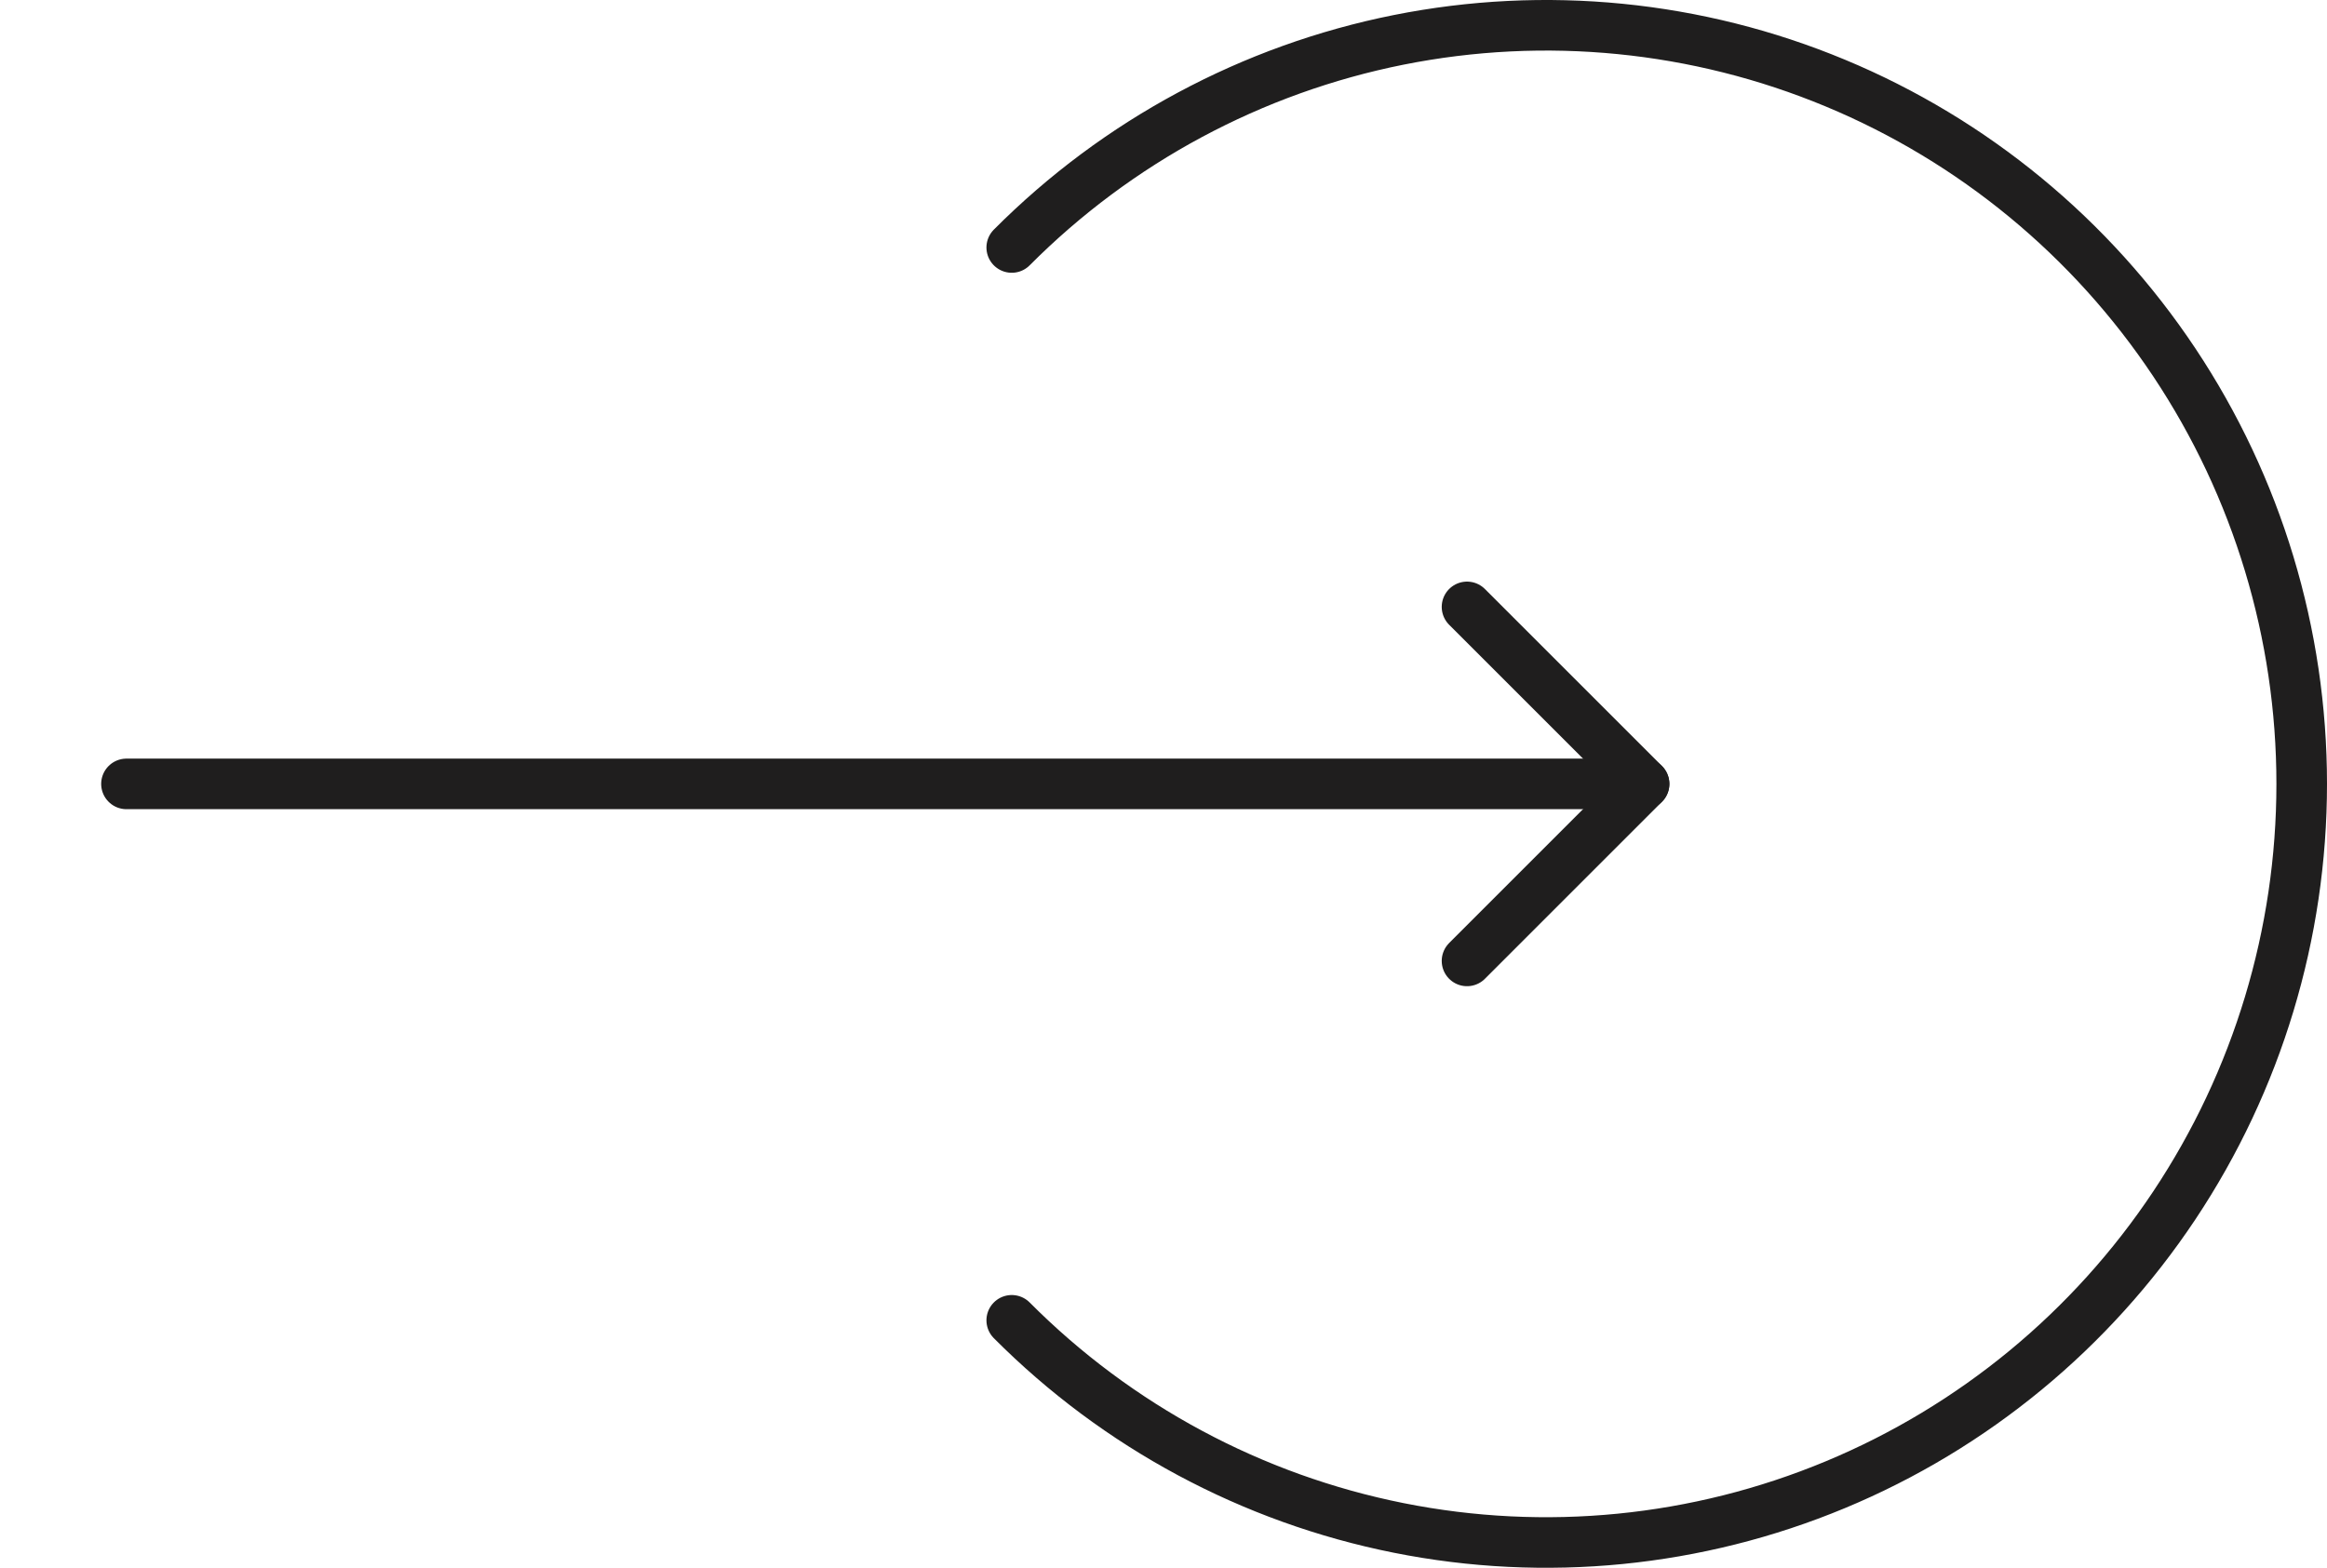
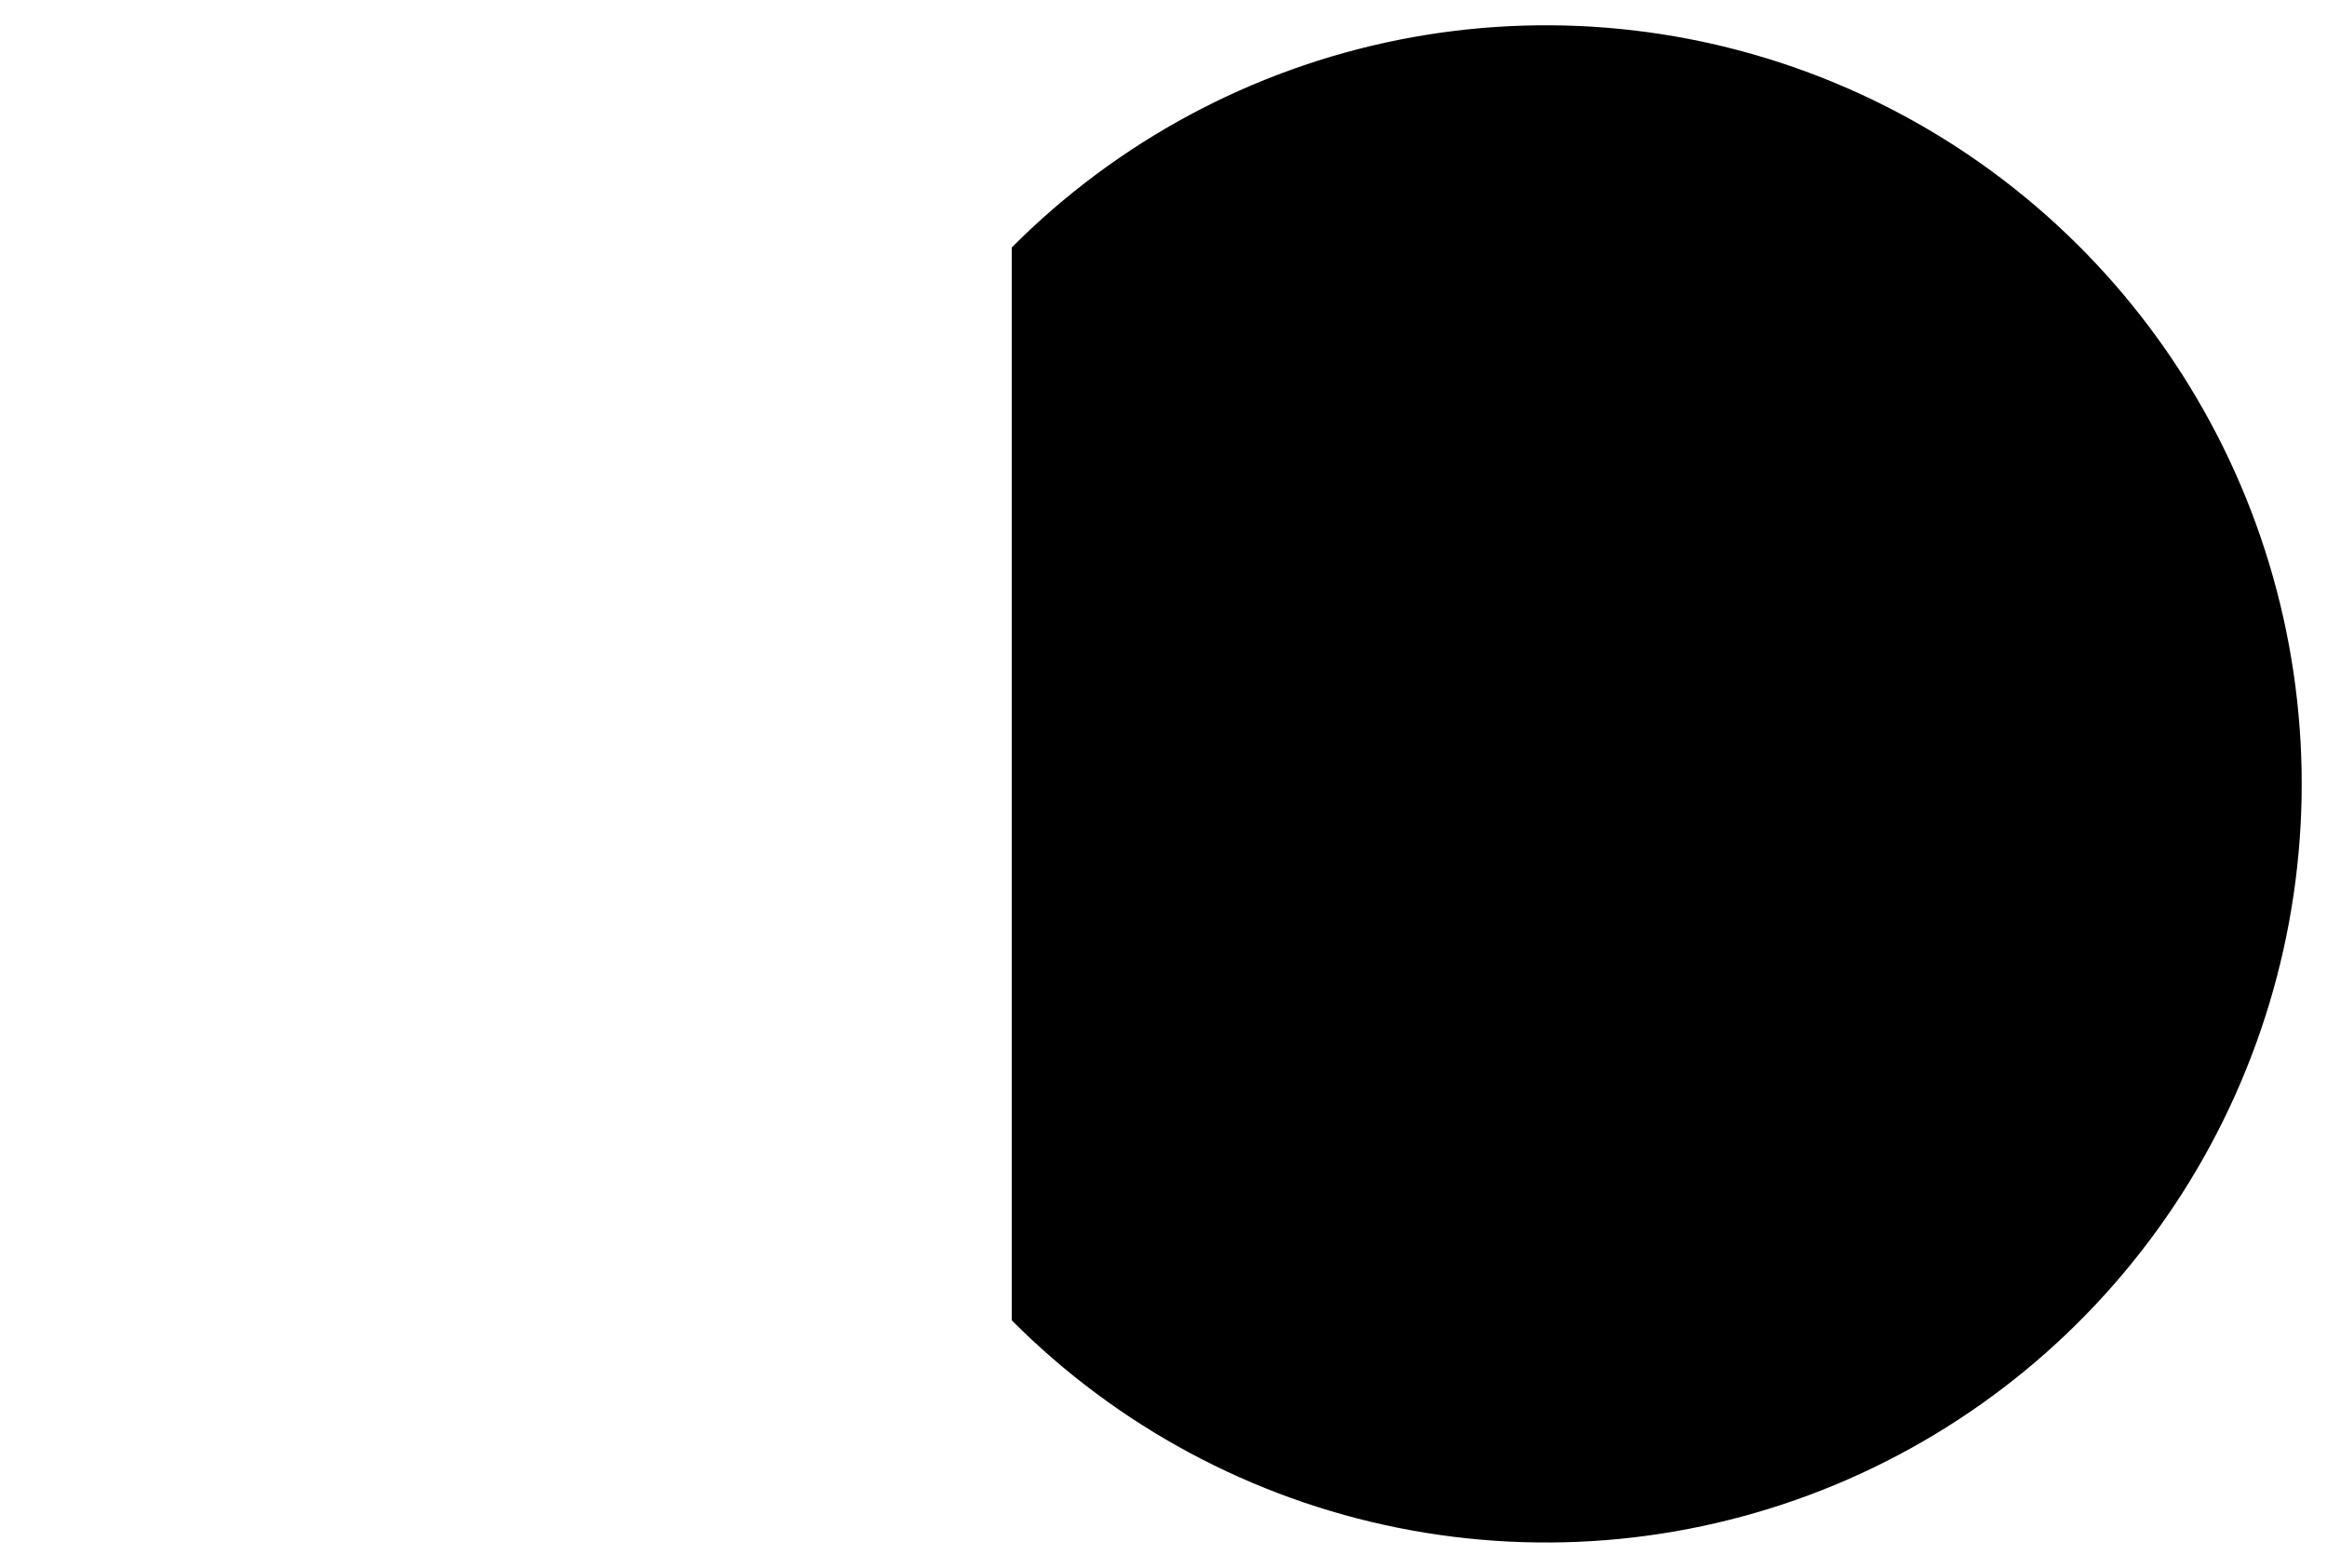
- <svg xmlns="http://www.w3.org/2000/svg" viewBox="0 0 92 62" fill="none">
-   <path d="M40 52.213C44.178 56.409 49.501 59.266 55.297 60.423C61.092 61.581 67.099 60.987 72.558 58.716C78.017 56.446 82.682 52.601 85.965 47.667C89.248 42.734 91 36.933 91 31C91 25.067 89.248 19.266 85.965 14.333C82.682 9.399 78.017 5.554 72.558 3.284C67.099 1.013 61.092 0.419 55.297 1.576C49.501 2.734 44.178 5.591 40 9.787" stroke="#1F1E1E" stroke-width="2" stroke-linecap="round" />
-   <path d="M5 31L65 31" stroke="#1F1E1E" stroke-width="2" stroke-linecap="round" stroke-linejoin="round" />
-   <path d="M58 24L65 31L58 38" stroke="#1F1E1E" stroke-width="2" stroke-linecap="round" stroke-linejoin="round" />
+ <svg xmlns="http://www.w3.org/2000/svg" viewBox="0 0 92 62">
+   <path d="M40 52.213C44.178 56.409 49.501 59.266 55.297 60.423C61.092 61.581 67.099 60.987 72.558 58.716C78.017 56.446 82.682 52.601 85.965 47.667C89.248 42.734 91 36.933 91 31C91 25.067 89.248 19.266 85.965 14.333C82.682 9.399 78.017 5.554 72.558 3.284C67.099 1.013 61.092 0.419 55.297 1.576C49.501 2.734 44.178 5.591 40 9.787" stroke-linecap="round" />
+   <path d="M5 31L65 31" stroke-linecap="round" stroke-linejoin="round" />
+   <path d="M58 24L65 31L58 38" stroke-linecap="round" stroke-linejoin="round" />
</svg>
